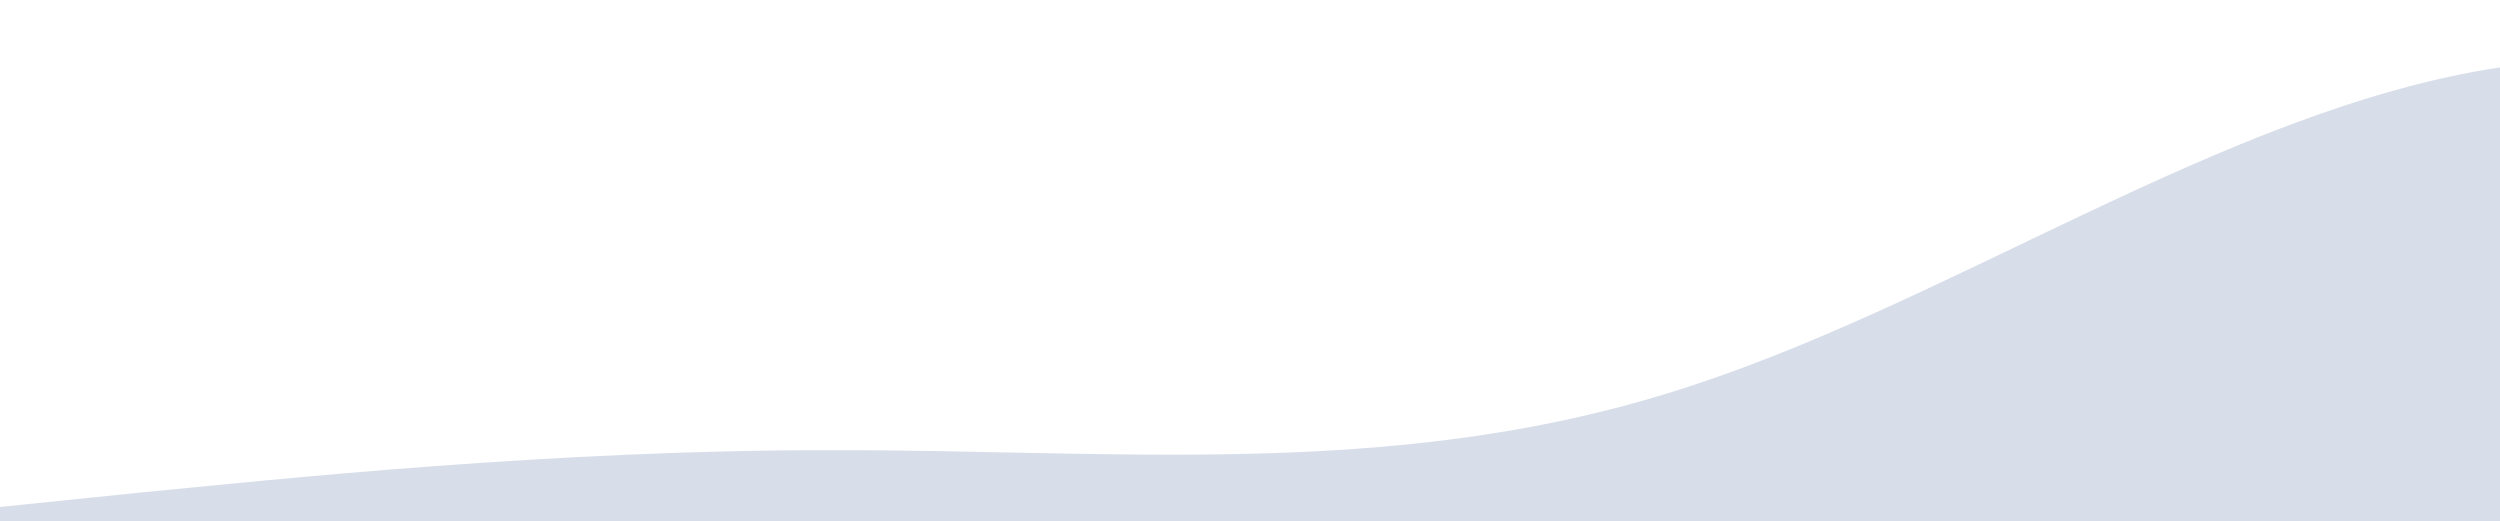
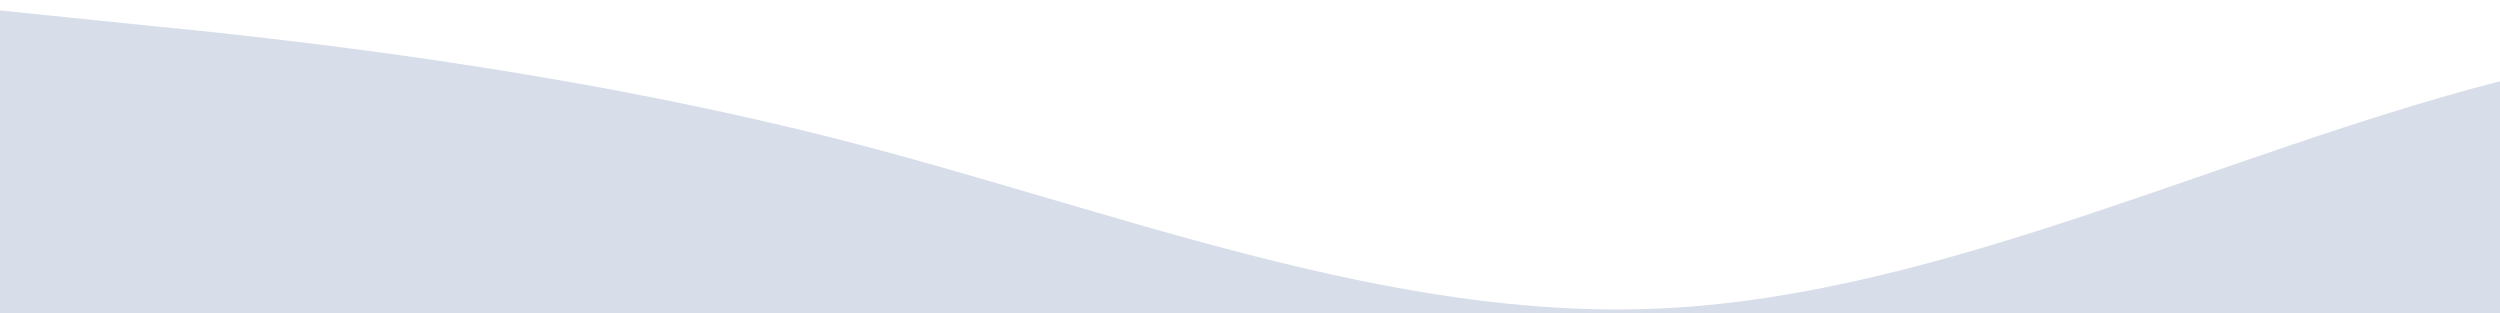
- <svg xmlns="http://www.w3.org/2000/svg" id="wave" style="transform:rotate(0deg); transition: 0.3s" viewBox="0 100 1440 300" version="1.1">
+ <svg xmlns="http://www.w3.org/2000/svg" id="wave" style="transform:rotate(0deg); transition: 0.3s" viewBox="0 190 1440 180" version="1.1">
  <defs>
    <linearGradient id="sw-gradient-0" x1="0" x2="0" y1="1" y2="0">
      <stop stop-color="rgba(216, 222, 233, 1)" offset="0%" />
      <stop stop-color="rgba(216, 222, 233, 1)" offset="100%" />
    </linearGradient>
  </defs>
-   <path style="transform:translate(0, 0px); opacity:1" fill="url(#sw-gradient-0)" d="M0,392L80,383.8C160,376,320,359,480,359.3C640,359,800,376,960,326.7C1120,278,1280,163,1440,138.8C1600,114,1760,180,1920,179.7C2080,180,2240,114,2400,114.3C2560,114,2720,180,2880,196C3040,212,3200,180,3360,187.8C3520,196,3680,245,3840,228.7C4000,212,4160,131,4320,89.8C4480,49,4640,49,4800,106.2C4960,163,5120,278,5280,310.3C5440,343,5600,294,5760,294C5920,294,6080,343,6240,302.2C6400,261,6560,131,6720,73.5C6880,16,7040,33,7200,106.2C7360,180,7520,310,7680,302.2C7840,294,8000,147,8160,147C8320,147,8480,294,8640,367.5C8800,441,8960,441,9120,424.7C9280,408,9440,376,9600,343C9760,310,9920,278,10080,277.7C10240,278,10400,310,10560,277.7C10720,245,10880,147,11040,147C11200,147,11360,245,11440,294L11520,343L11520,490L11440,490C11360,490,11200,490,11040,490C10880,490,10720,490,10560,490C10400,490,10240,490,10080,490C9920,490,9760,490,9600,490C9440,490,9280,490,9120,490C8960,490,8800,490,8640,490C8480,490,8320,490,8160,490C8000,490,7840,490,7680,490C7520,490,7360,490,7200,490C7040,490,6880,490,6720,490C6560,490,6400,490,6240,490C6080,490,5920,490,5760,490C5600,490,5440,490,5280,490C5120,490,4960,490,4800,490C4640,490,4480,490,4320,490C4160,490,4000,490,3840,490C3680,490,3520,490,3360,490C3200,490,3040,490,2880,490C2720,490,2560,490,2400,490C2240,490,2080,490,1920,490C1760,490,1600,490,1440,490C1280,490,1120,490,960,490C800,490,640,490,480,490C320,490,160,490,80,490L0,490Z" />
+   <path style="transform:translate(0, 0px); opacity:1" fill="url(#sw-gradient-0)" d="M0,196L80,204.2C160,212,320,229,480,269.5C640,310,800,376,960,367.5C1120,359,1280,278,1440,236.8C1600,196,1760,196,1920,187.8C2080,180,2240,163,2400,179.7C2560,196,2720,245,2880,277.7C3040,310,3200,327,3360,294C3520,261,3680,180,3840,122.5C4000,65,4160,33,4320,16.3C4480,0,4640,0,4800,24.5C4960,49,5120,98,5280,155.2C5440,212,5600,278,5760,285.8C5920,294,6080,245,6240,236.8C6400,229,6560,261,6720,245C6880,229,7040,163,7200,163.3C7360,163,7520,229,7680,261.3C7840,294,8000,294,8160,261.3C8320,229,8480,163,8640,138.8C8800,114,8960,131,9120,114.3C9280,98,9440,49,9600,89.8C9760,131,9920,261,10080,318.5C10240,376,10400,359,10560,294C10720,229,10880,114,11040,98C11200,82,11360,163,11440,204.2L11520,245L11520,490L11440,490C11360,490,11200,490,11040,490C10880,490,10720,490,10560,490C10400,490,10240,490,10080,490C9920,490,9760,490,9600,490C9440,490,9280,490,9120,490C8960,490,8800,490,8640,490C8480,490,8320,490,8160,490C8000,490,7840,490,7680,490C7520,490,7360,490,7200,490C7040,490,6880,490,6720,490C6560,490,6400,490,6240,490C6080,490,5920,490,5760,490C5600,490,5440,490,5280,490C5120,490,4960,490,4800,490C4640,490,4480,490,4320,490C4160,490,4000,490,3840,490C3680,490,3520,490,3360,490C3200,490,3040,490,2880,490C2720,490,2560,490,2400,490C2240,490,2080,490,1920,490C1760,490,1600,490,1440,490C1280,490,1120,490,960,490C800,490,640,490,480,490C320,490,160,490,80,490L0,490Z" />
</svg>
